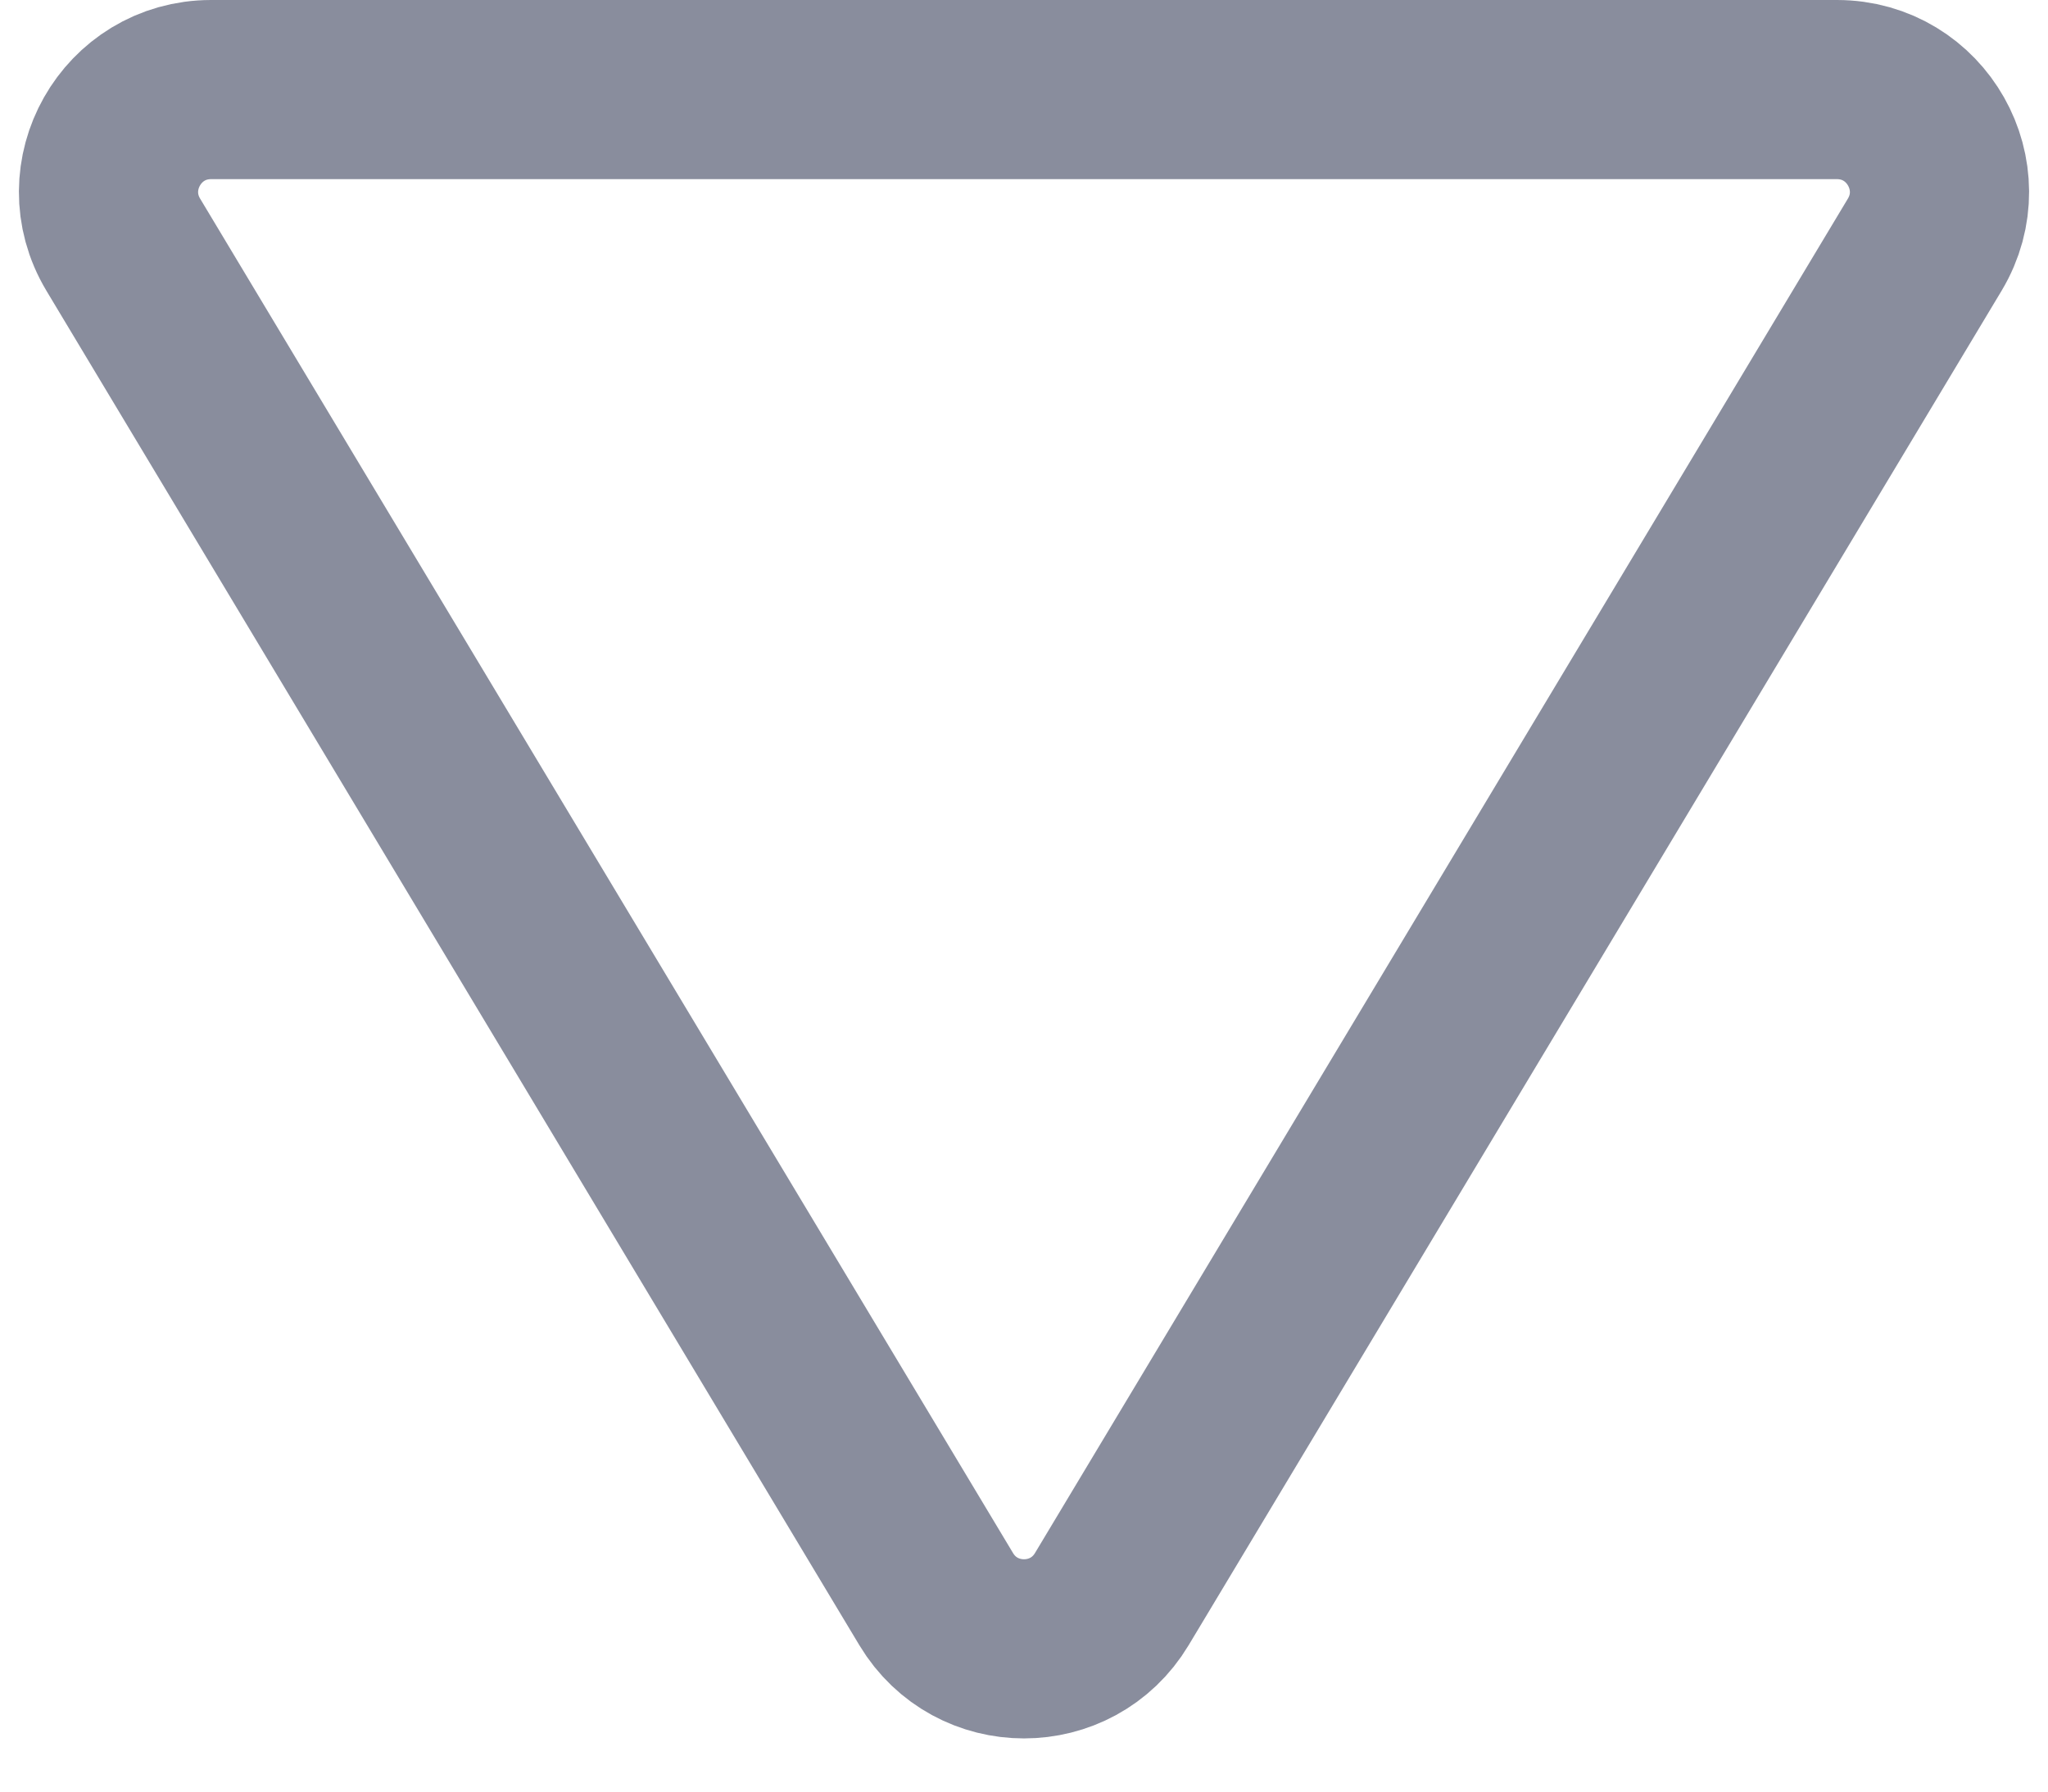
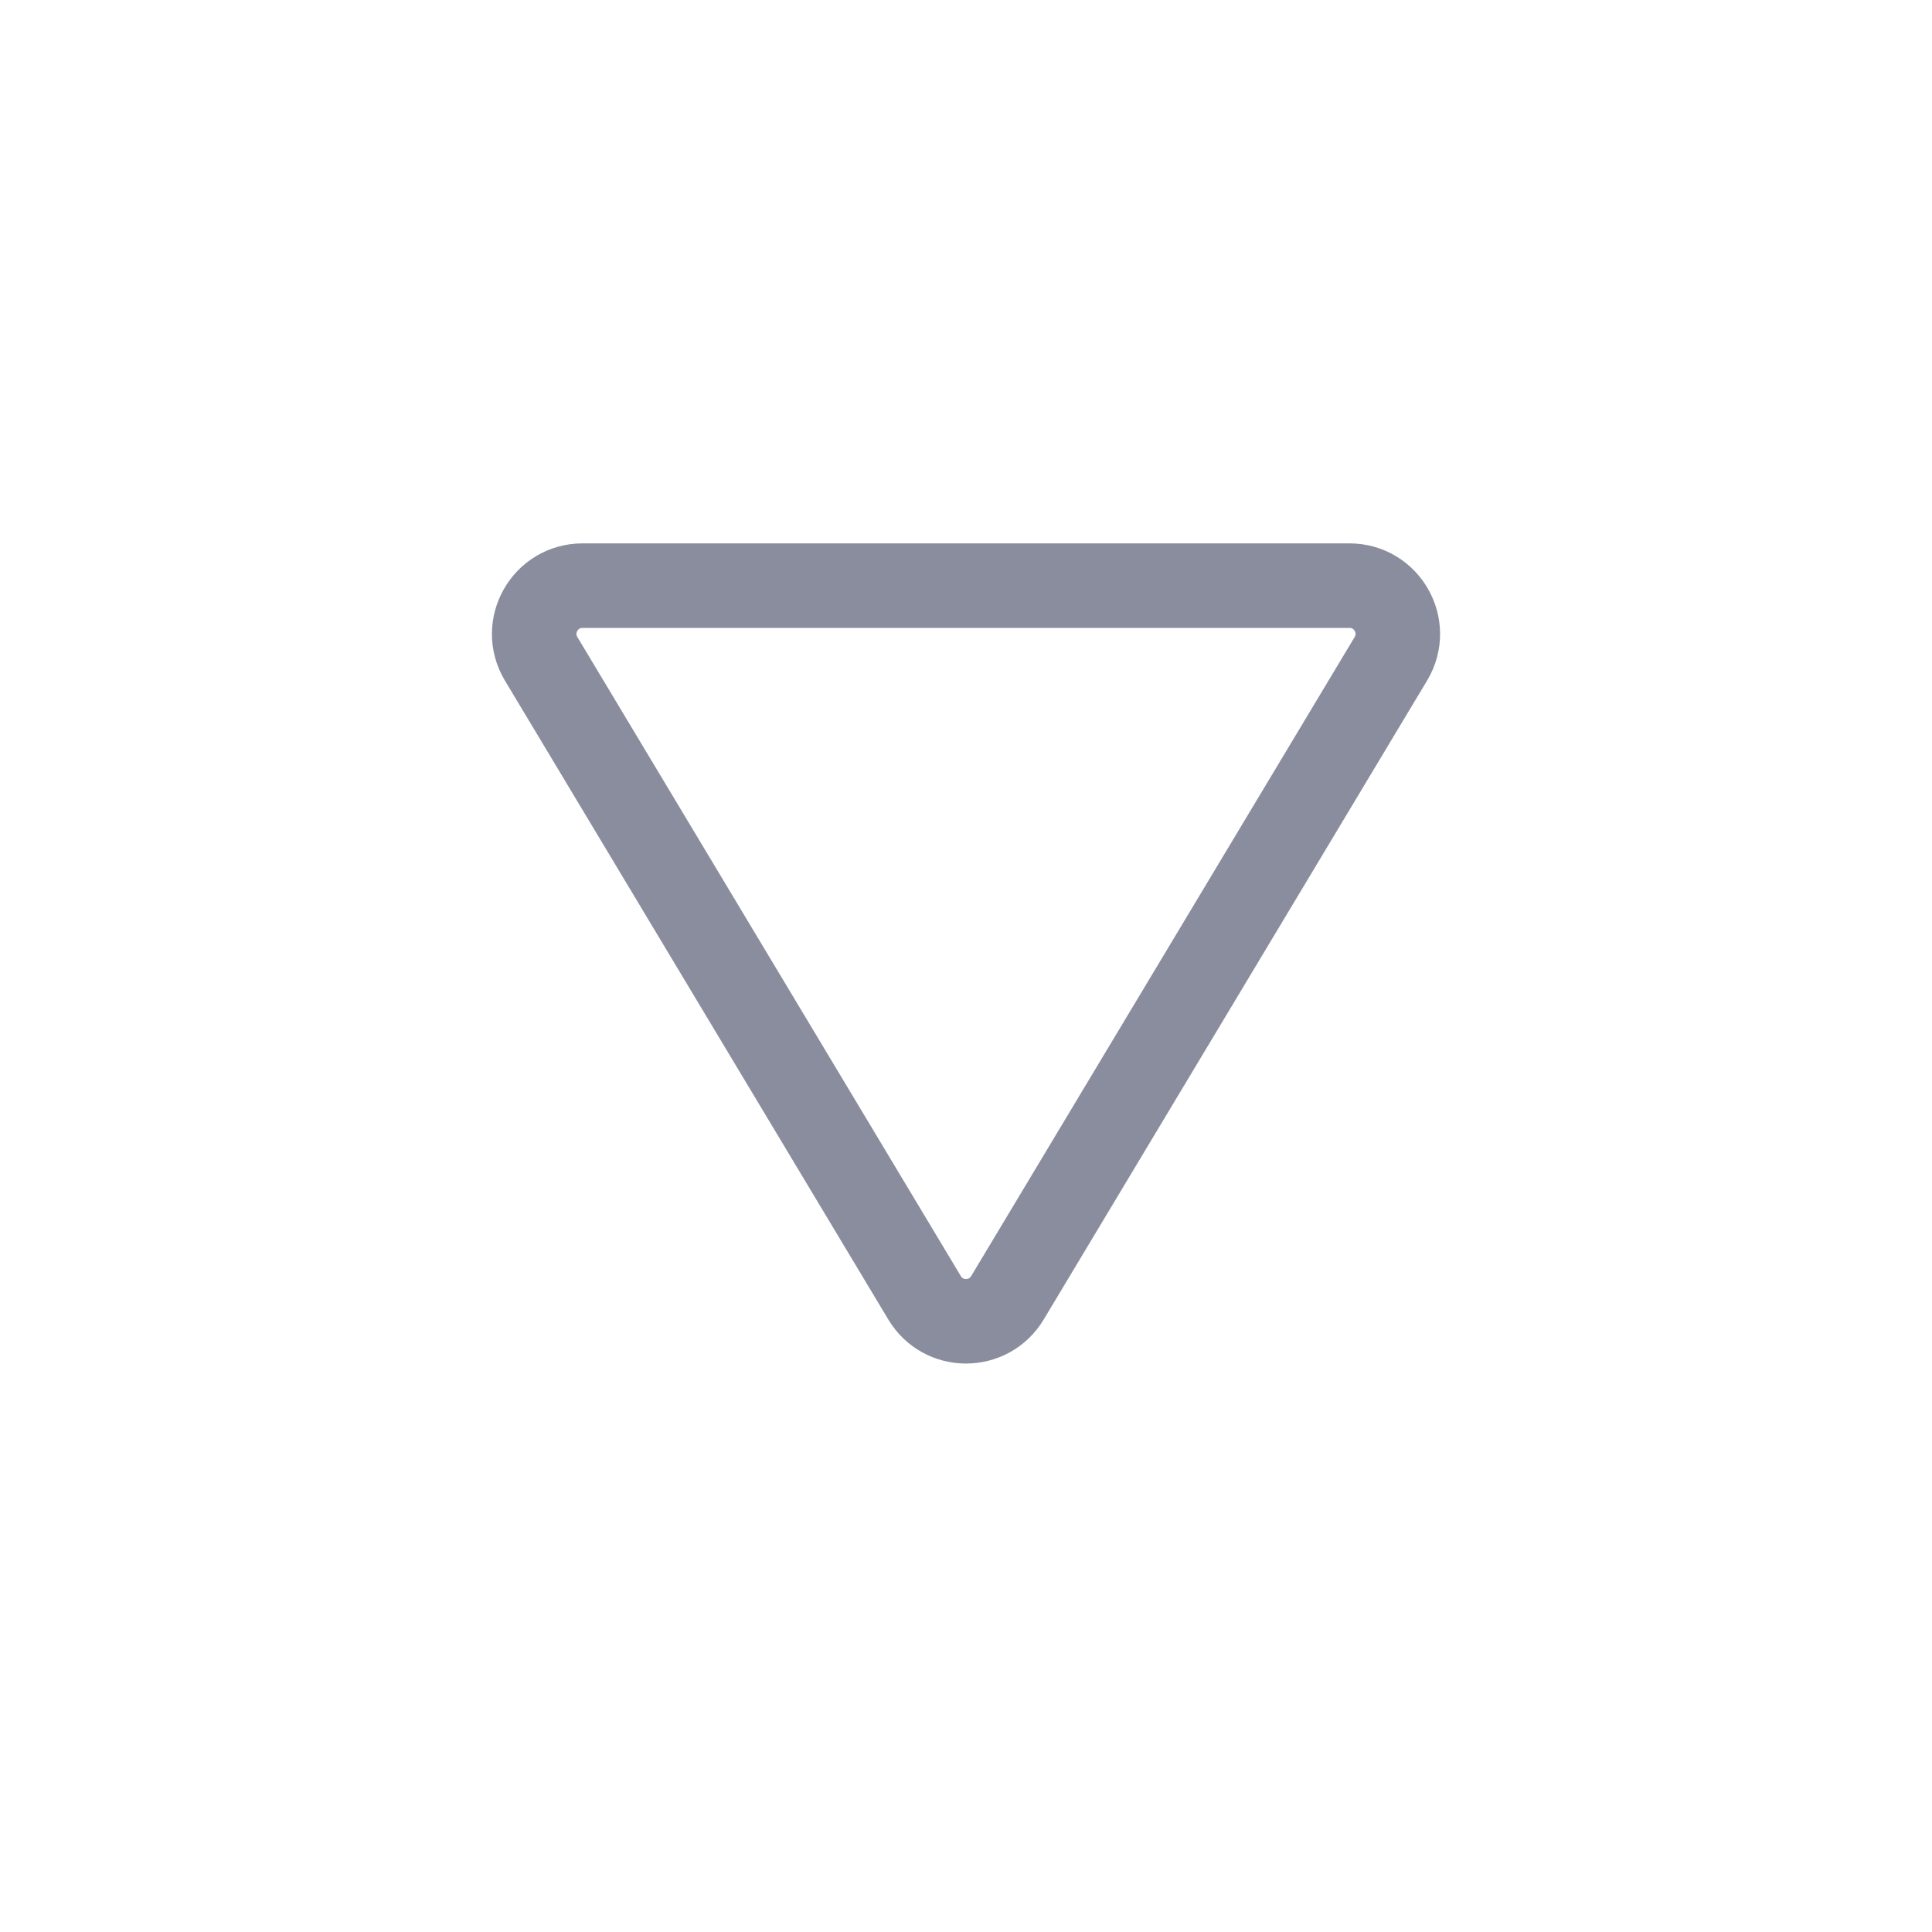
- <svg xmlns="http://www.w3.org/2000/svg" width="16" height="14" viewBox="0 0 16 14" fill="none">
-   <path d="M8.686 12.496C8.375 13.014 7.625 13.014 7.314 12.496L0.963 1.912C0.643 1.378 1.027 0.7 1.649 0.7L14.351 0.7C14.973 0.7 15.357 1.378 15.037 1.912L8.686 12.496Z" stroke="#898D9D" stroke-width="1.4" />
+ <svg xmlns="http://www.w3.org/2000/svg" width="32" height="32" viewBox="0 0 32 32" fill="none">
+   <path d="M16.686 21.496C16.375 22.014 15.625 22.014 15.314 21.496L8.963 10.912C8.643 10.378 9.027 9.7 9.649 9.7L22.351 9.7C22.973 9.7 23.357 10.378 23.037 10.912L16.686 21.496Z" stroke="#898D9D" stroke-width="1.4" />
</svg>
